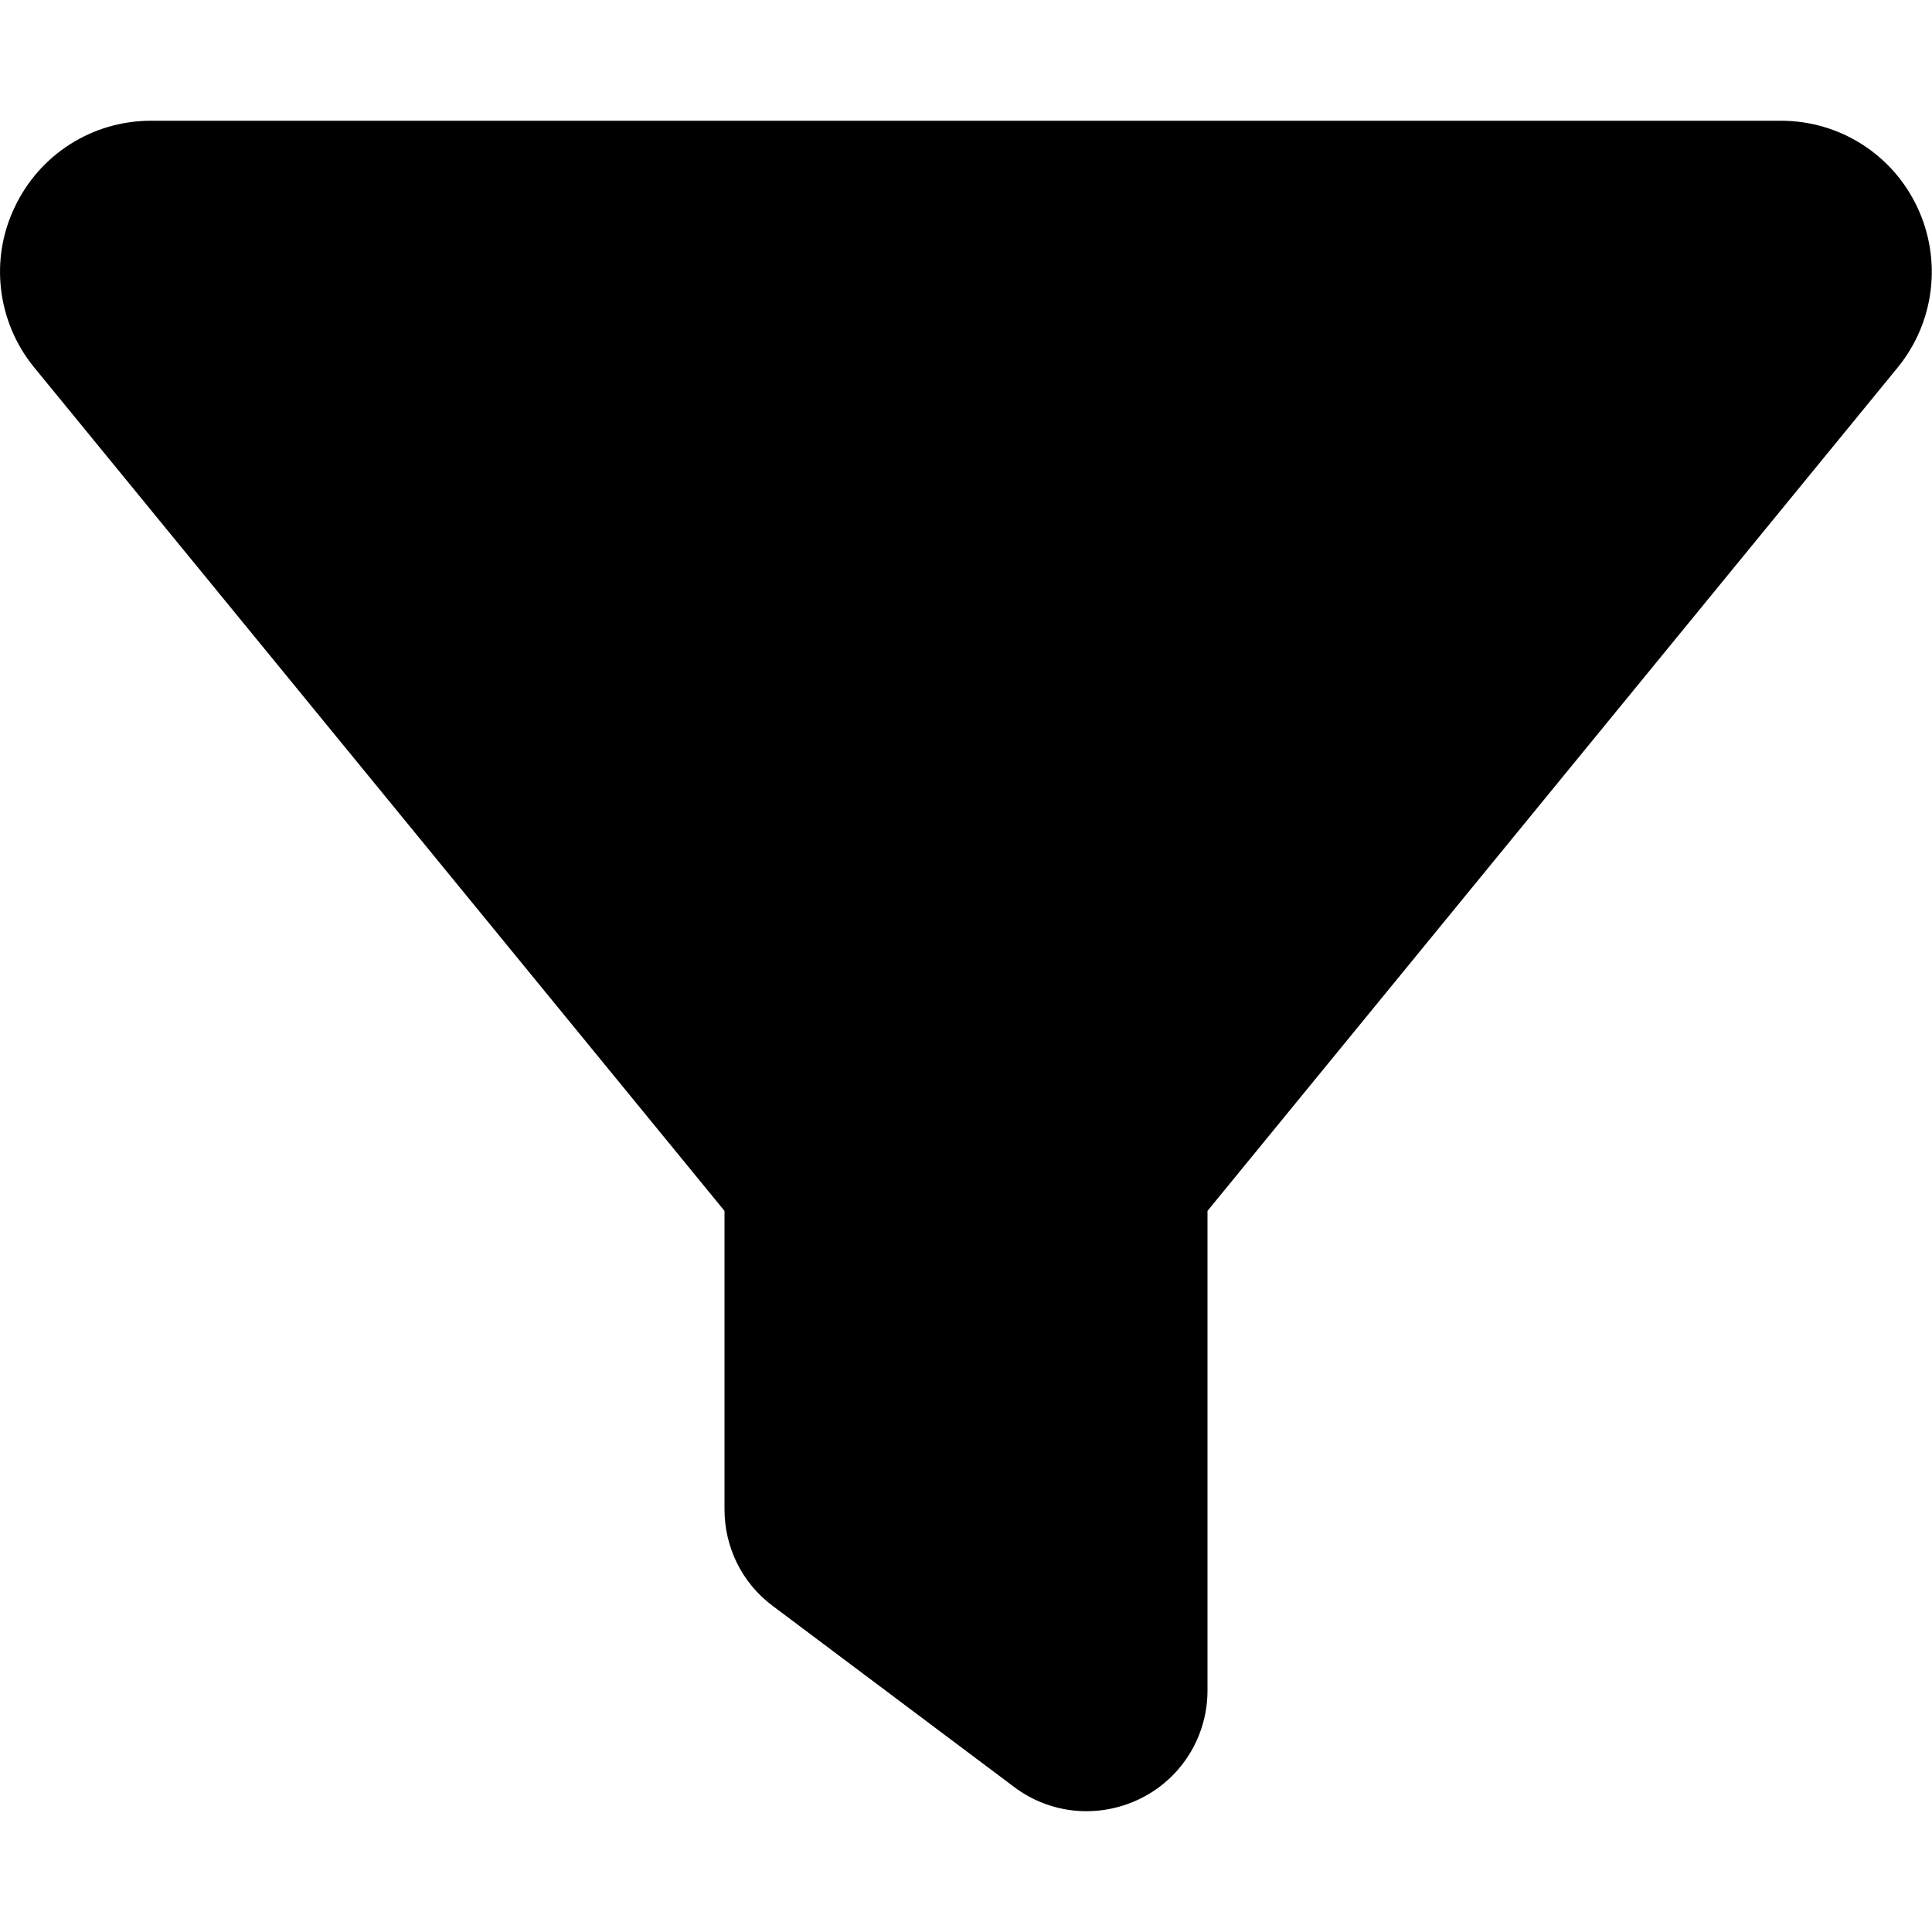
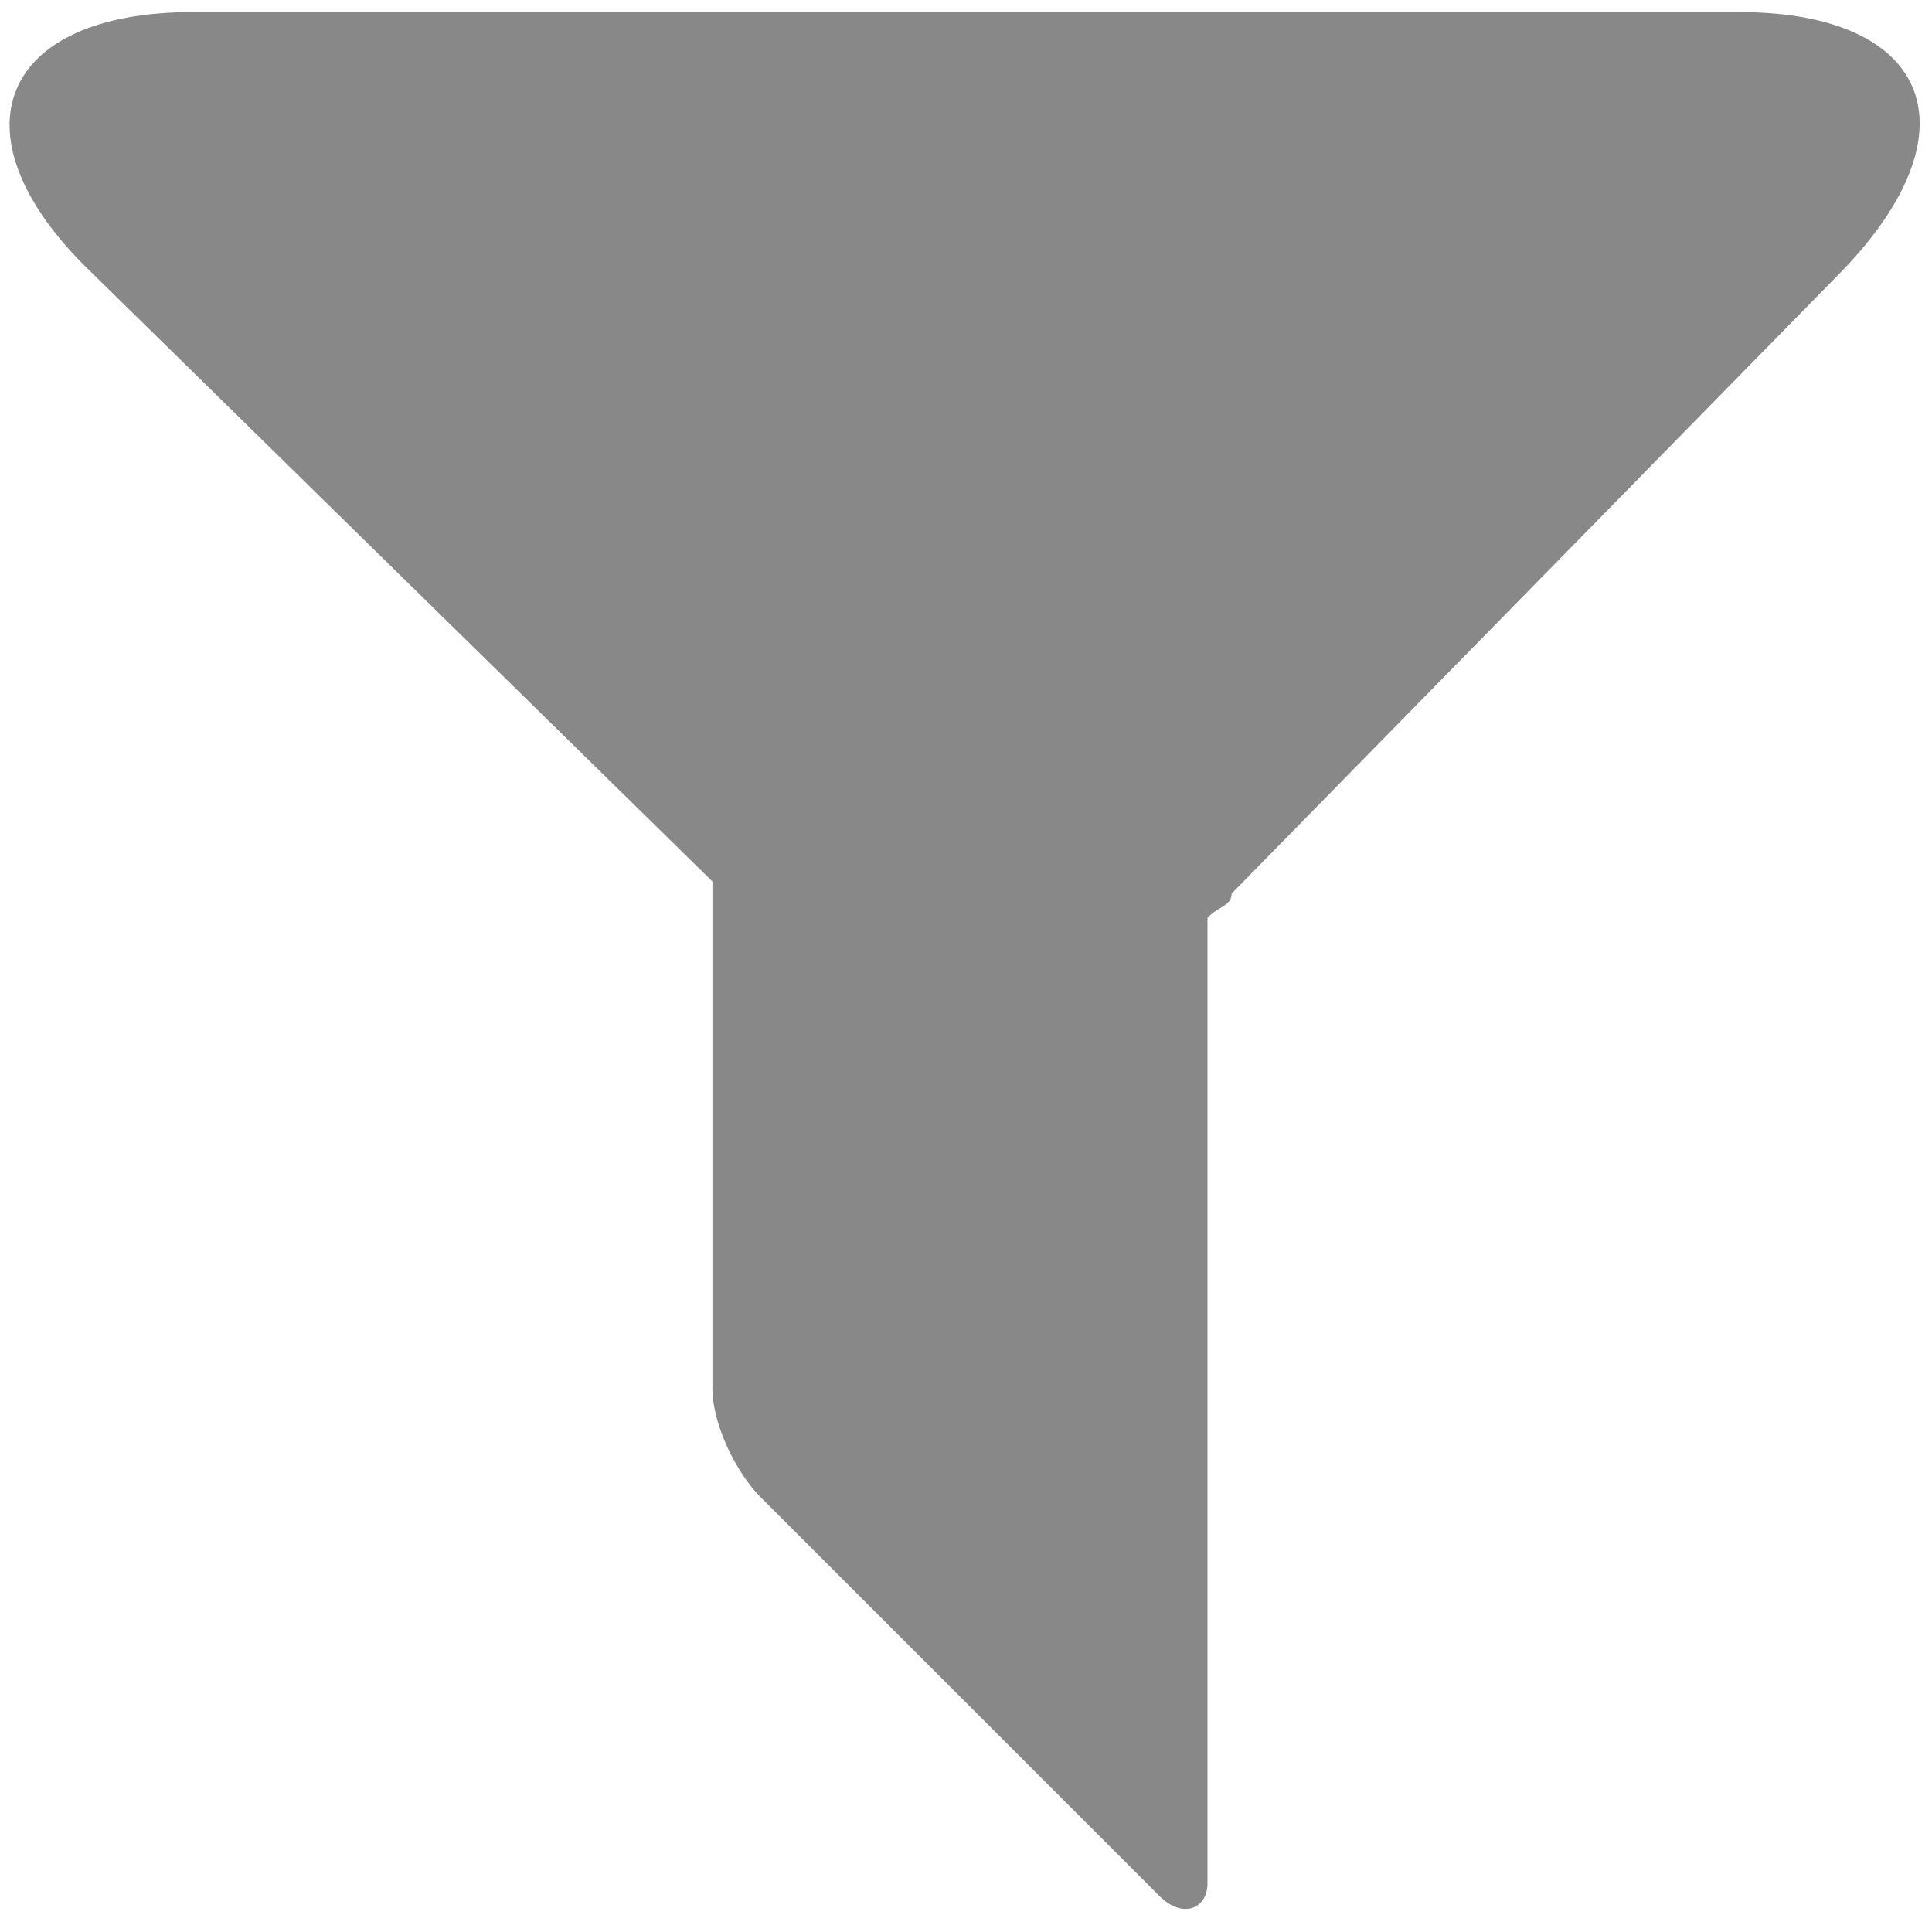
- <svg xmlns="http://www.w3.org/2000/svg" viewBox="0 0 512 512" preserveAspectRatio="xMinYMid meet">
-   <path d="M3.9 54.9C10.5 40.9 24.5 32 40 32H472c15.5 0 29.5 8.9 36.1 22.9s4.6 30.5-5.2 42.5L320 320.9V448c0 12.1-6.8 23.2-17.7 28.6s-23.8 4.3-33.5-3l-64-48c-8.1-6-12.8-15.5-12.8-25.6V320.9L9 97.3C-.7 85.4-2.8 68.8 3.9 54.9z" />
+ <svg xmlns="http://www.w3.org/2000/svg" width="16" height="16" viewBox="-0.1 -0.1 16 16" preserveAspectRatio="xMinYMid meet" overflow="visible">
+   <path d="M14.3 0H1.5c-1.6 0-2 1-.9 2.1l5.2 5.1v4.2c0 .3.2.7.4.9l3.3 3.3c.2.2.4.1.4-.1v-8c.1-.1.2-.1.2-.2l5-5.1c1.2-1.2.8-2.2-.8-2.2z" fill="#888" />
</svg>
